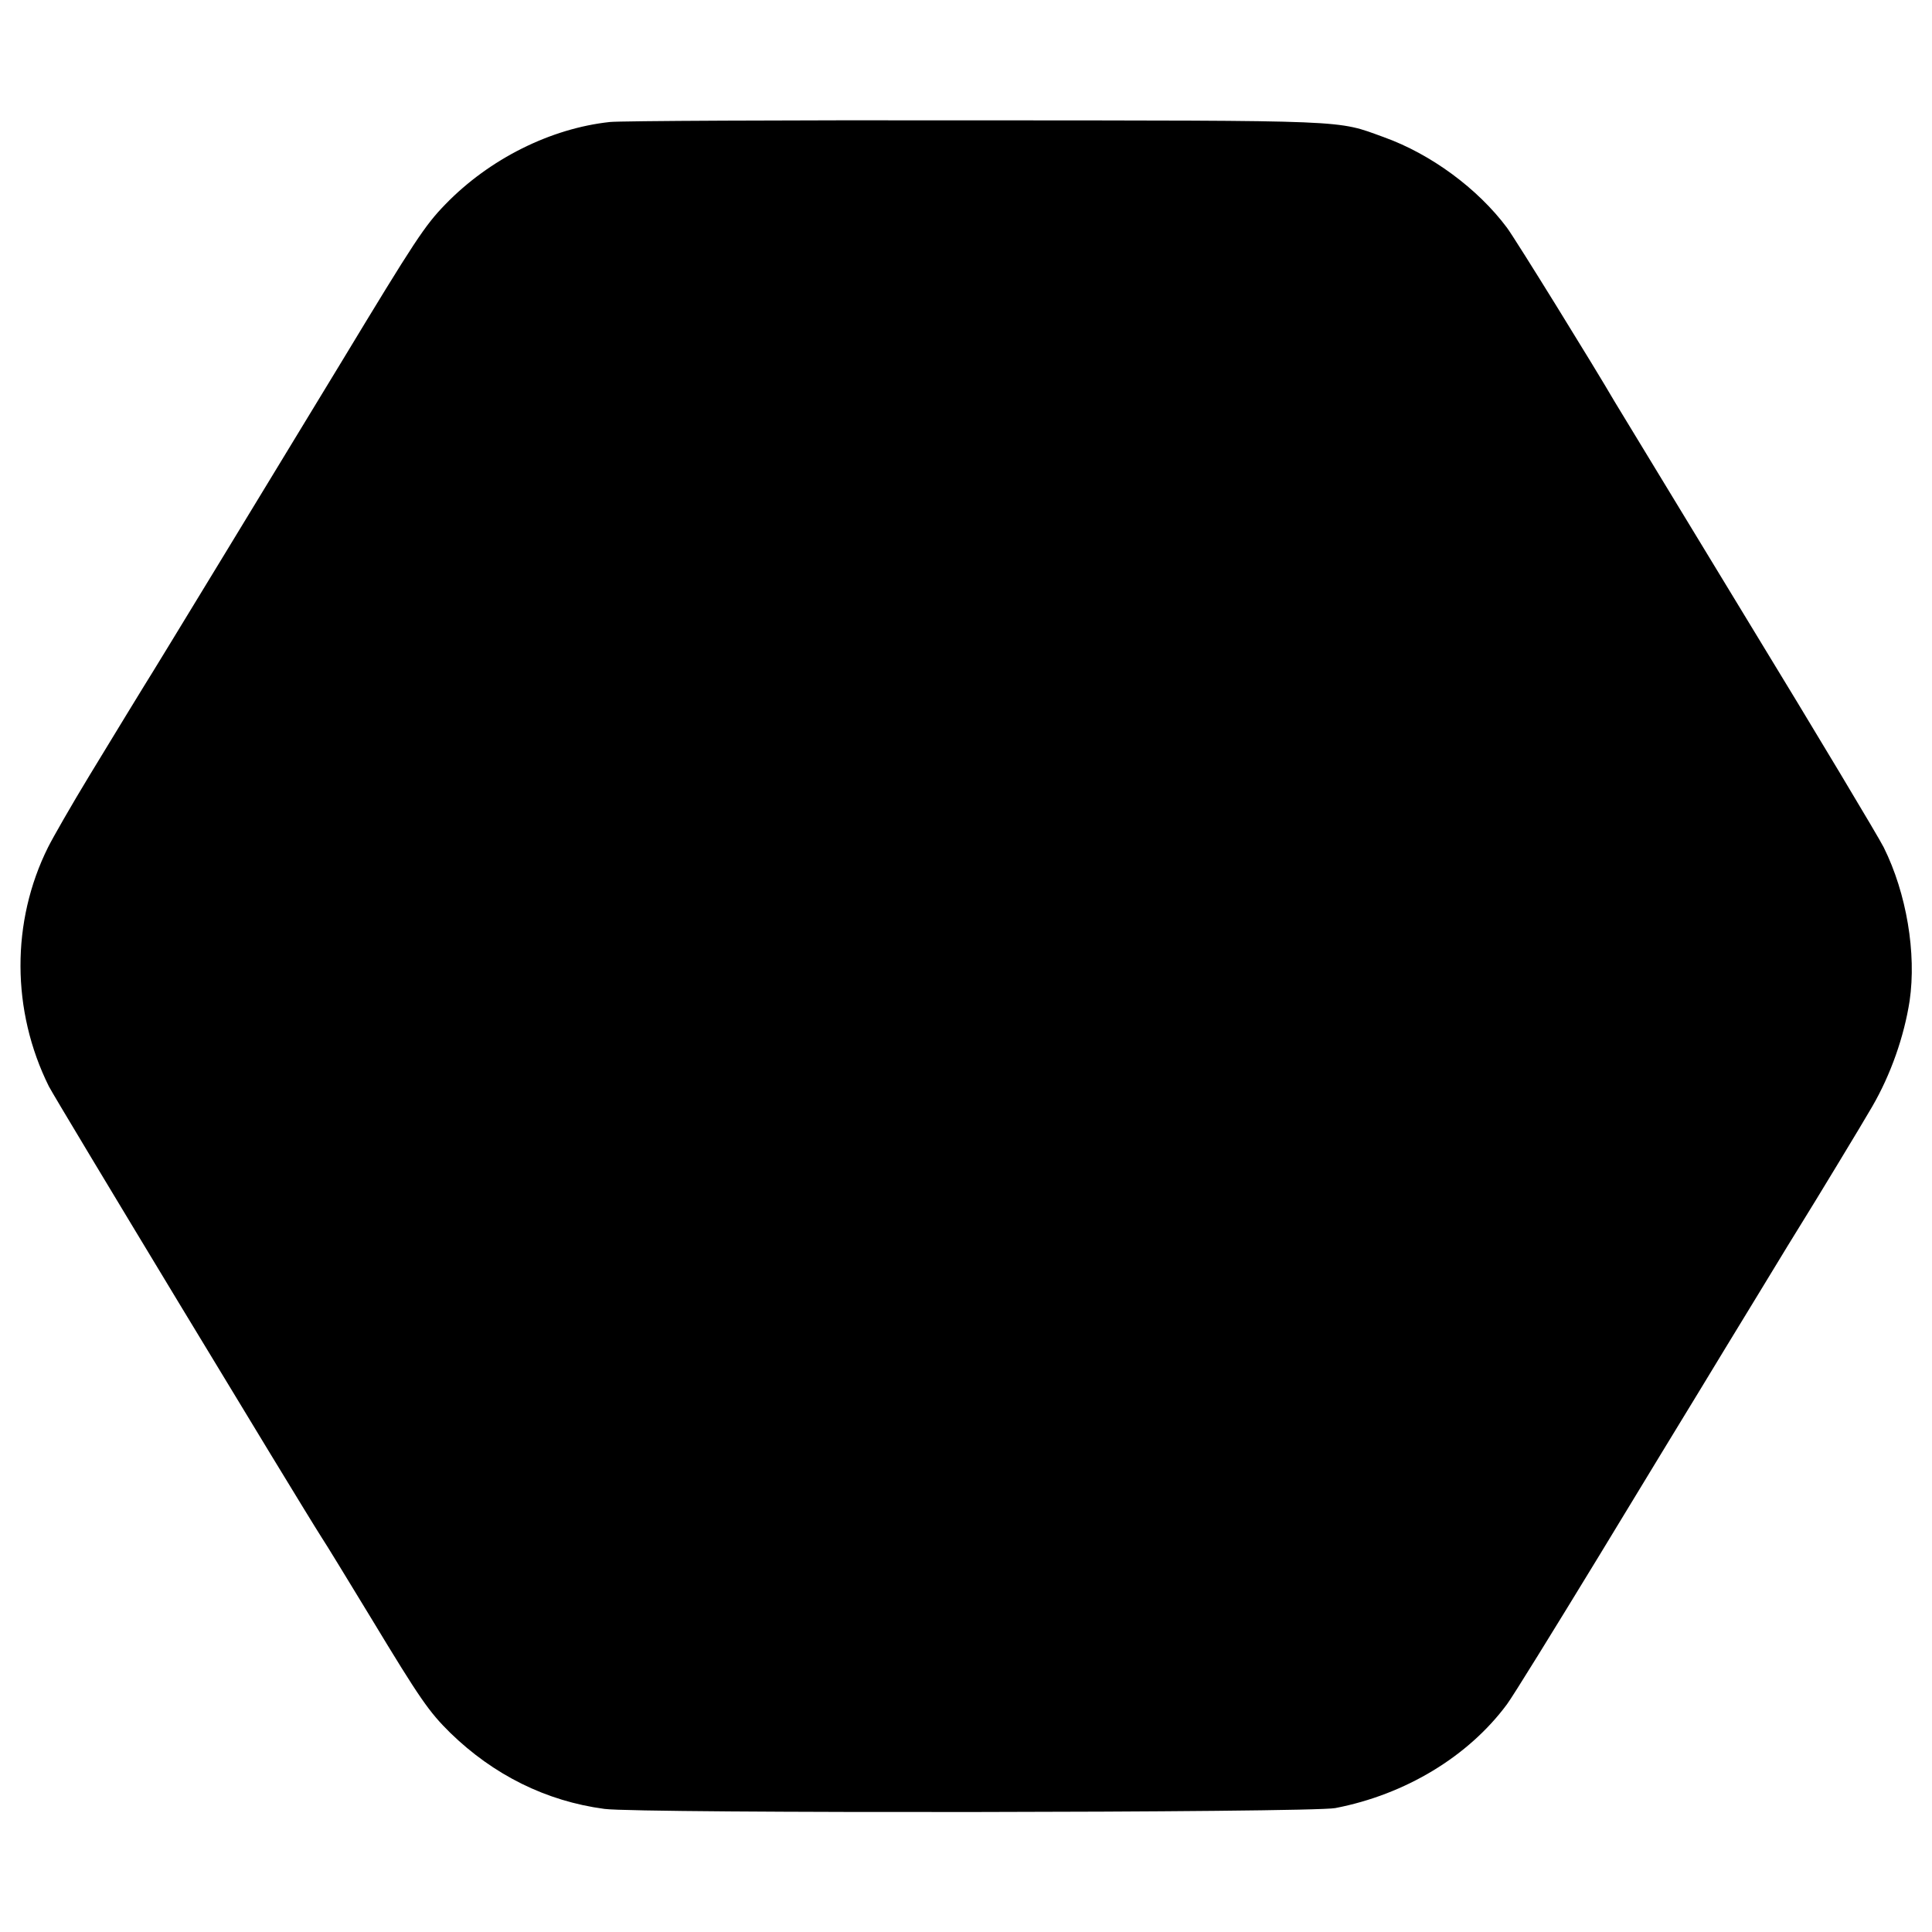
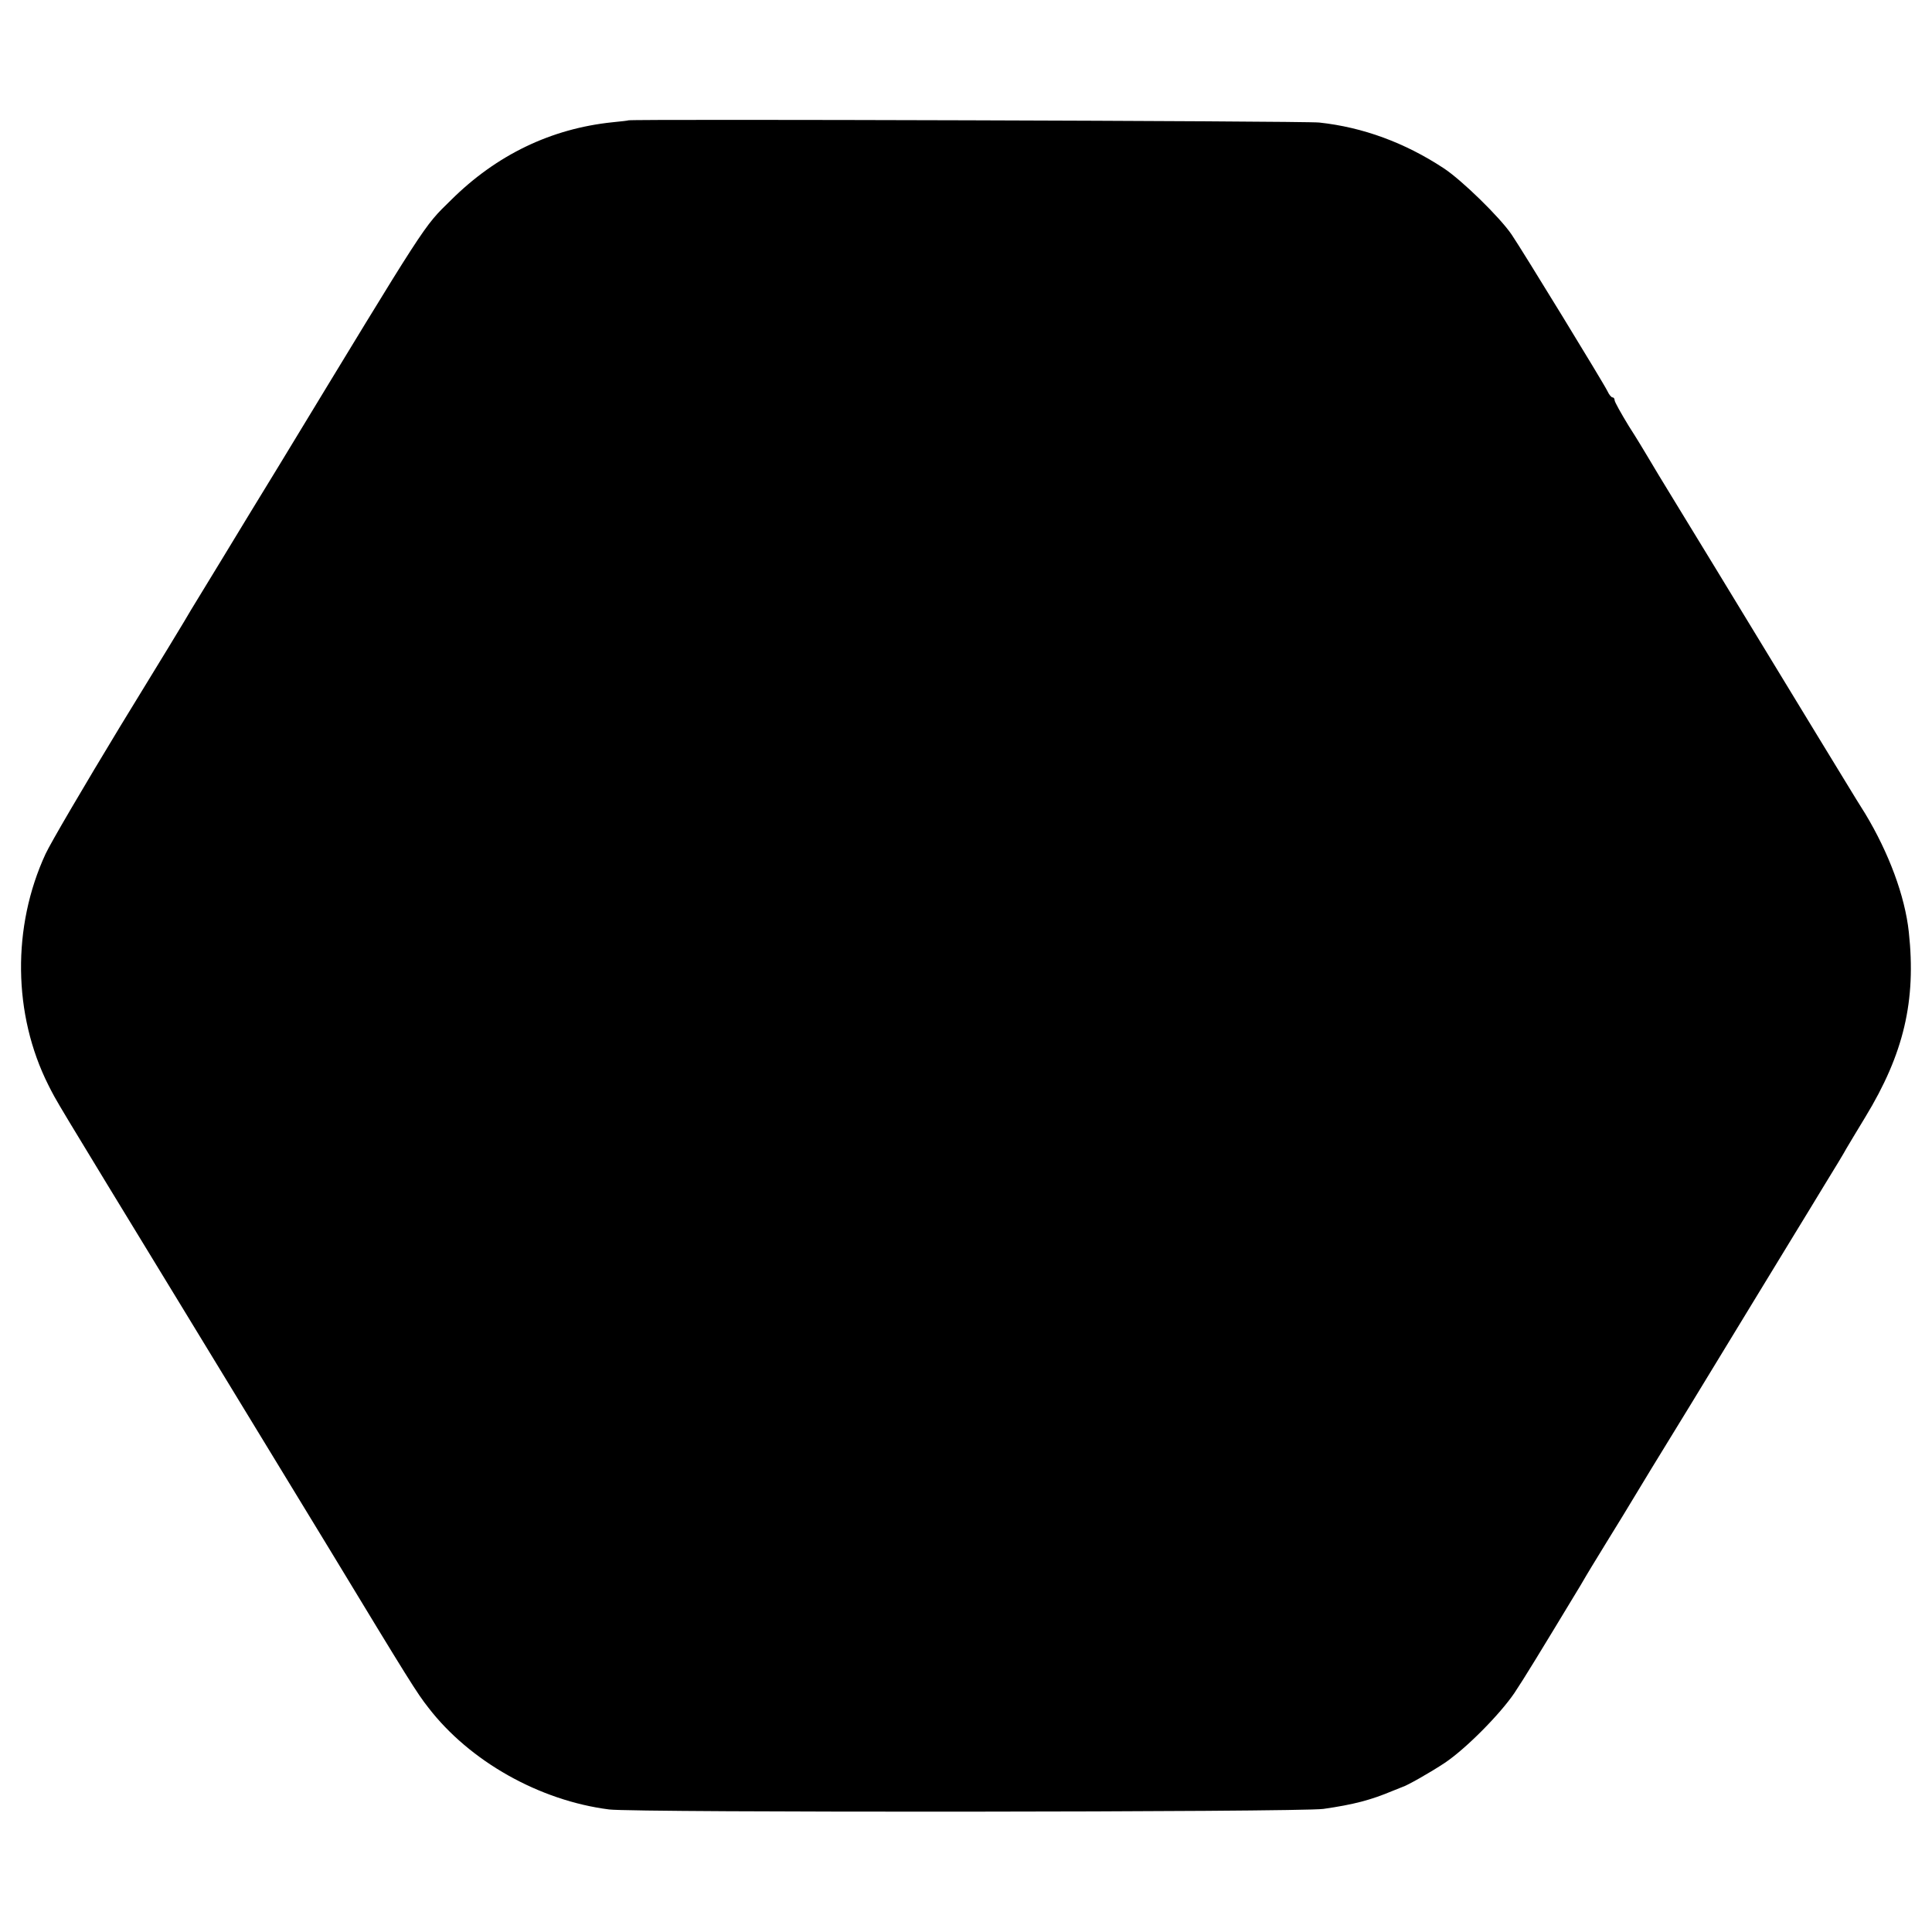
<svg xmlns="http://www.w3.org/2000/svg" version="1.0" width="700pt" height="700pt" viewBox="0 0 700 700" preserveAspectRatio="xMidYMid meet">
  <g transform="translate(0,700) scale(0.1,-0.1)" fill="#000000" stroke="none">
-     <path d="M2210 6558 c-215 -23 -437 -134 -596 -298 -75 -77 -111 -132 -376 -570 -206 -339 -683 -1124 -717 -1177 -36 -59 -61 -99 -197 -323 -65 -107 -132 -224 -150 -260 -134 -269 -133 -592 3 -866 25 -49 908 -1509 988 -1634 13 -19 94 -152 181 -295 176 -291 208 -337 285 -413 157 -153 348 -248 559 -276 124 -17 2560 -14 2648 3 254 49 482 187 622 376 21 28 171 271 335 540 164 270 328 540 365 600 37 61 131 216 210 345 78 129 153 251 165 270 26 41 219 359 248 410 68 117 116 255 136 384 25 172 -11 389 -94 556 -18 36 -240 407 -495 825 -254 418 -470 774 -480 790 -72 124 -360 590 -390 630 -106 142 -276 267 -446 328 -174 63 -107 60 -1484 61 -690 1 -1284 -2 -1320 -6z" />
+     <path d="M2277 6564 c-1 -1 -27 -4 -58 -7 -222 -23 -420 -118 -585 -282 -102 -100 -79 -66 -622 -960 -64 -104 -158 -259 -209 -343 -51 -84 -101 -166 -111 -182 -9 -17 -124 -206 -256 -421 -131 -216 -253 -424 -271 -463 -122 -264 -118 -582 10 -837 32 -63 7 -22 490 -814 208 -341 446 -732 530 -870 289 -477 316 -520 357 -572 150 -195 403 -337 655 -369 95 -12 2503 -10 2588 2 111 16 171 32 250 65 17 7 32 13 35 14 16 4 104 54 155 88 76 51 199 175 252 253 36 54 89 141 239 389 29 50 58 97 63 105 5 8 45 74 89 145 43 72 154 254 247 405 169 277 303 498 379 622 23 37 70 115 106 174 36 58 72 118 80 133 8 14 39 65 68 113 140 230 185 422 158 671 -14 131 -73 288 -158 429 -13 20 -46 74 -74 120 -28 46 -154 252 -279 458 -125 206 -271 445 -323 530 -52 85 -103 169 -112 185 -10 17 -40 67 -69 112 -28 46 -51 87 -51 93 0 5 -3 10 -7 10 -5 0 -13 10 -19 23 -14 29 -307 508 -347 567 -42 62 -181 198 -247 241 -140 92 -292 148 -450 165 -52 6 -2497 13 -2503 8z" />
  </g>
</svg>
